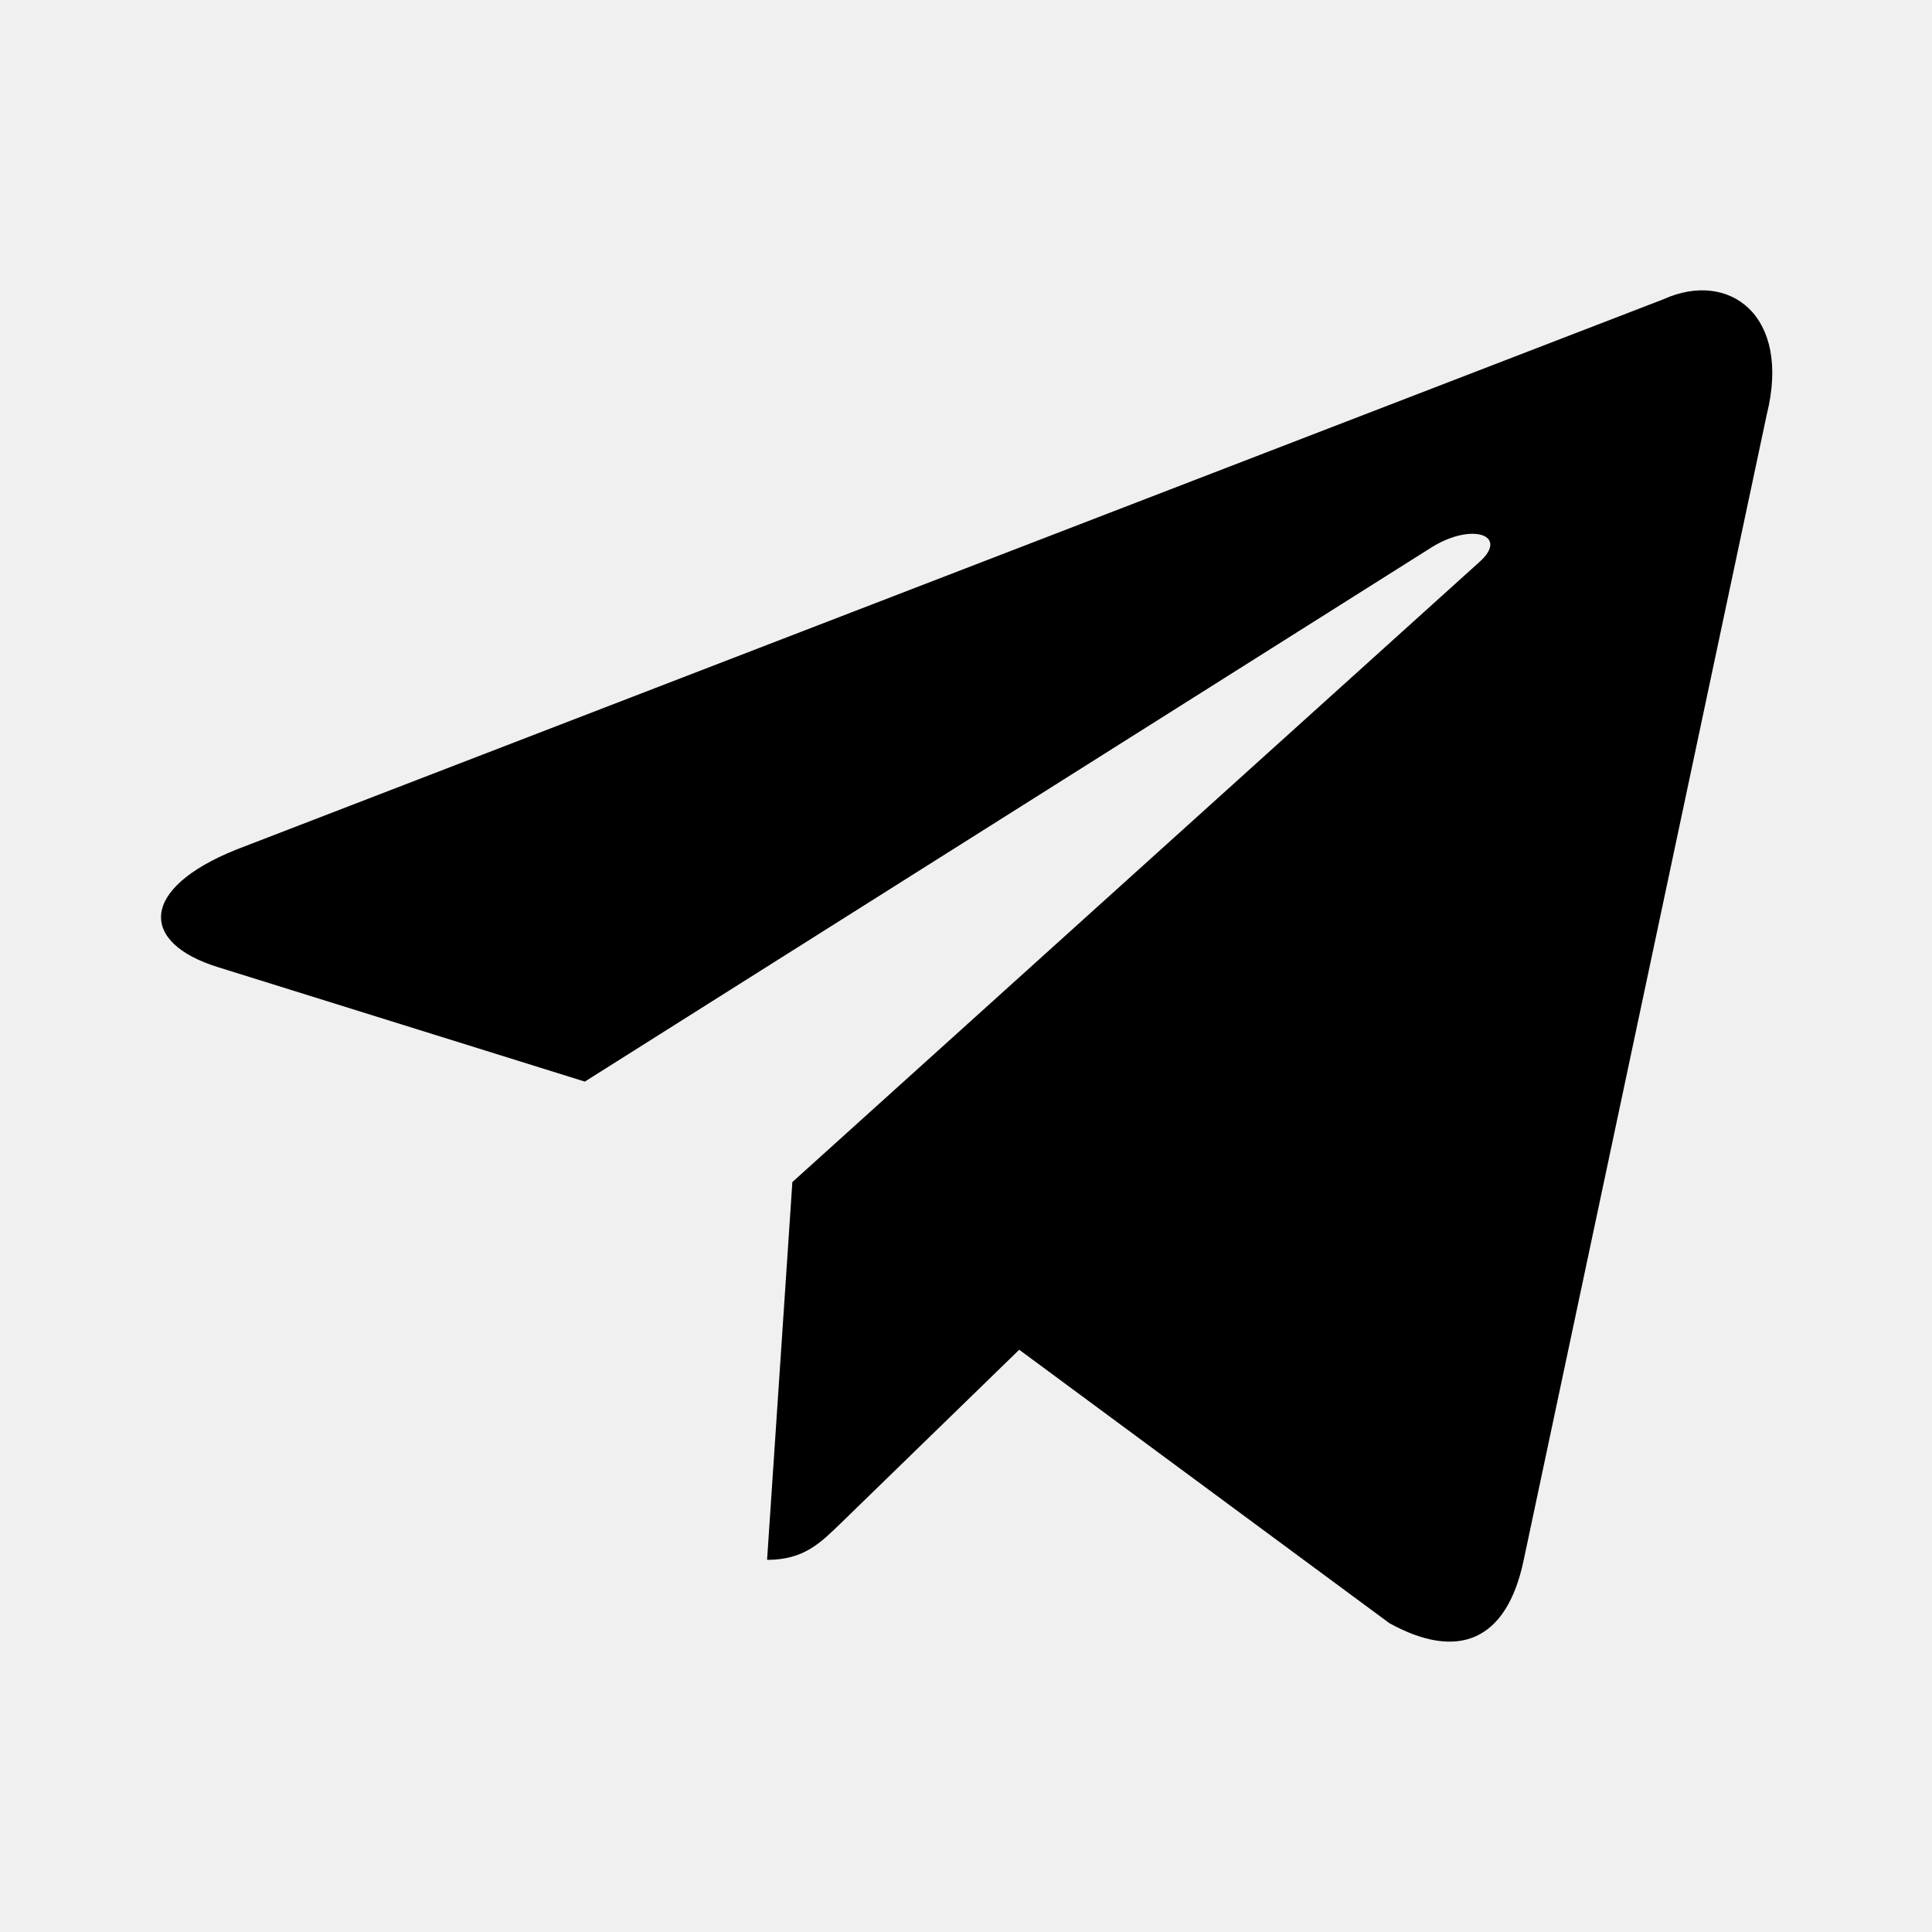
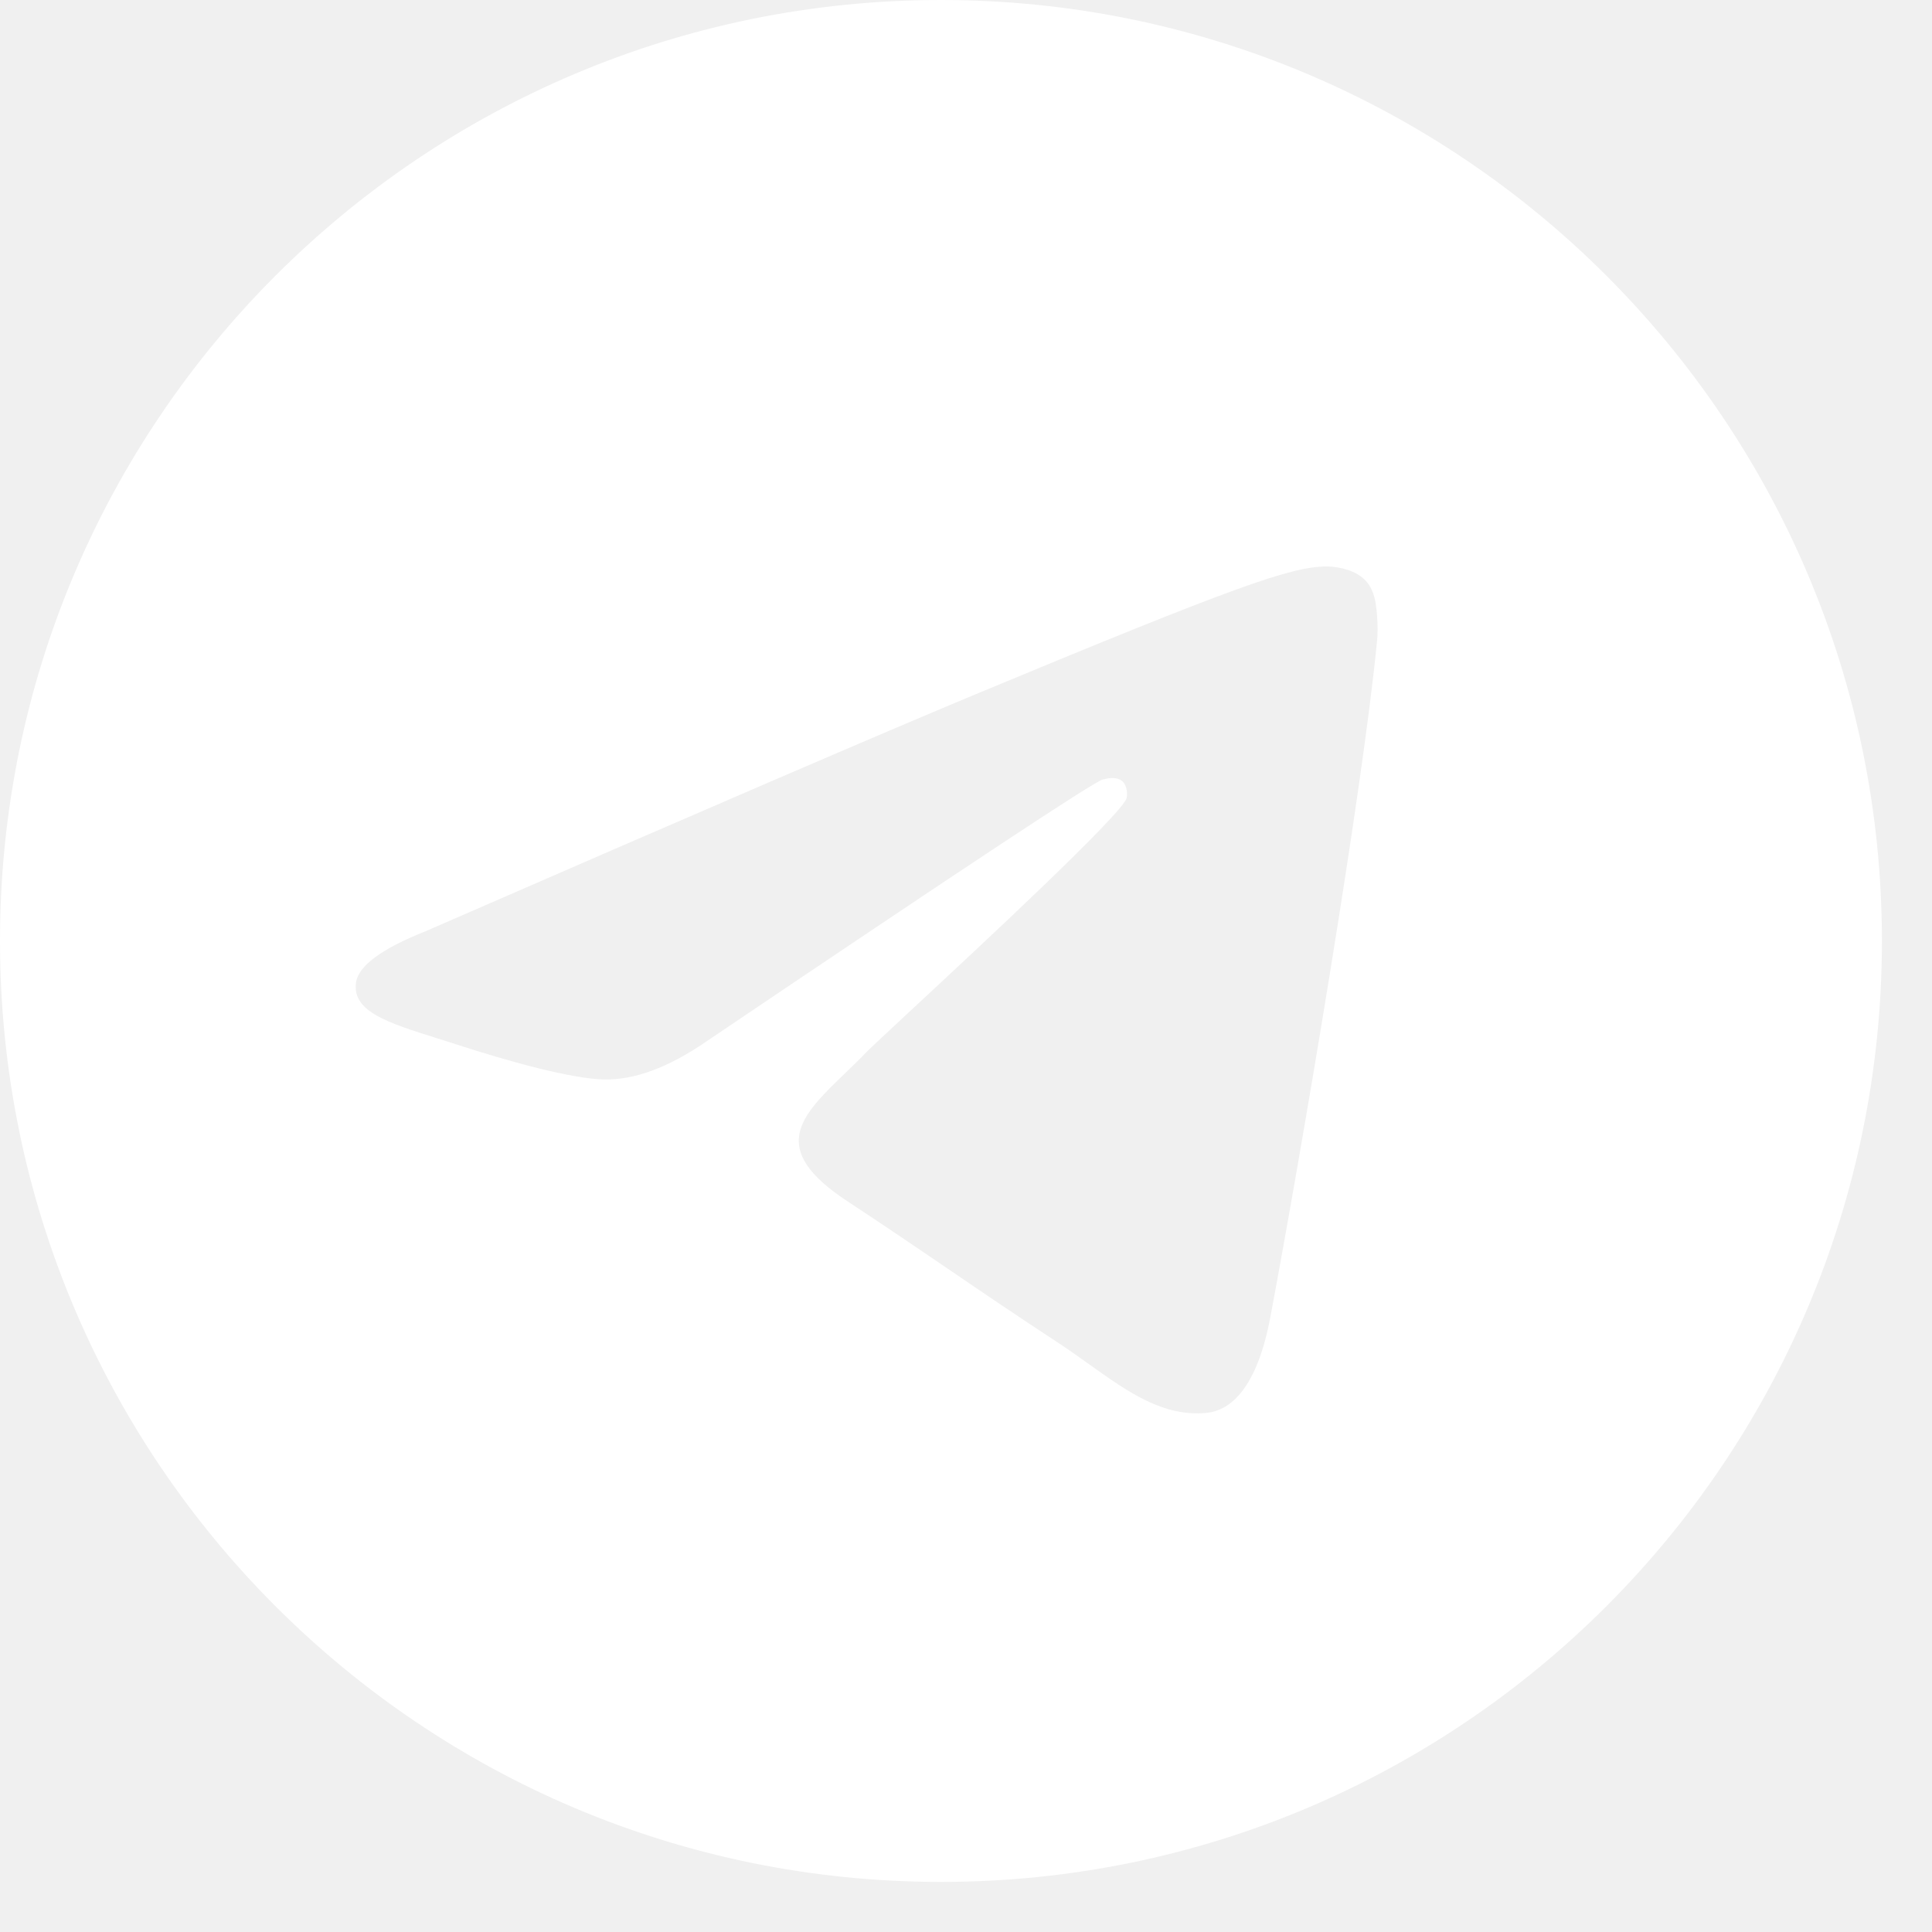
- <svg xmlns="http://www.w3.org/2000/svg" fill="#000000" width="800px" height="800px" viewBox="0 0 24 24">
-   <path d="m20.665 3.717-17.73 6.837c-1.21.486-1.203 1.161-.222 1.462l4.552 1.42 10.532-6.645c.498-.303.953-.14.579.192l-8.533 7.701h-.002l.002.001-.314 4.692c.46 0 .663-.211.921-.46l2.211-2.15 4.599 3.397c.848.467 1.457.227 1.668-.785l3.019-14.228c.309-1.239-.473-1.8-1.282-1.434z" />
+ <svg xmlns="http://www.w3.org/2000/svg" width="25" height="25" viewBox="0 0 25 25" fill="none">
+   <g clip-path="url(#clip0_1448_9107)">
+     <path fill-rule="evenodd" clip-rule="evenodd" d="M24.352 12.176C24.352 18.901 18.901 24.352 12.176 24.352C5.451 24.352 0 18.901 0 12.176C0 5.451 5.451 0 12.176 0C18.901 0 24.352 5.451 24.352 12.176ZM12.612 8.989C11.428 9.482 9.061 10.501 5.512 12.048C4.935 12.277 4.633 12.501 4.606 12.72C4.559 13.091 5.023 13.237 5.655 13.435C5.741 13.463 5.83 13.491 5.922 13.52C6.543 13.722 7.38 13.959 7.814 13.968C8.209 13.977 8.649 13.814 9.135 13.48C12.451 11.242 14.163 10.11 14.271 10.086C14.347 10.068 14.452 10.047 14.523 10.11C14.594 10.173 14.587 10.293 14.579 10.325C14.534 10.521 12.712 12.215 11.769 13.091C11.476 13.364 11.267 13.558 11.224 13.602C11.129 13.701 11.032 13.795 10.938 13.885C10.361 14.442 9.927 14.86 10.962 15.542C11.459 15.869 11.857 16.14 12.254 16.41C12.688 16.706 13.12 17 13.68 17.367C13.822 17.46 13.958 17.557 14.091 17.652C14.595 18.012 15.048 18.335 15.608 18.283C15.934 18.253 16.27 17.947 16.44 17.035C16.844 14.878 17.637 10.206 17.82 8.281C17.836 8.112 17.816 7.896 17.8 7.801C17.783 7.707 17.75 7.572 17.626 7.472C17.48 7.353 17.255 7.328 17.154 7.33C16.697 7.338 15.994 7.582 12.612 8.989Z" fill="white" />
+   </g>
+   <defs>
+     <clipPath id="clip0_1448_9107">
+       <rect width="24.352" height="24.352" fill="white" />
+     </clipPath>
+   </defs>
</svg>
